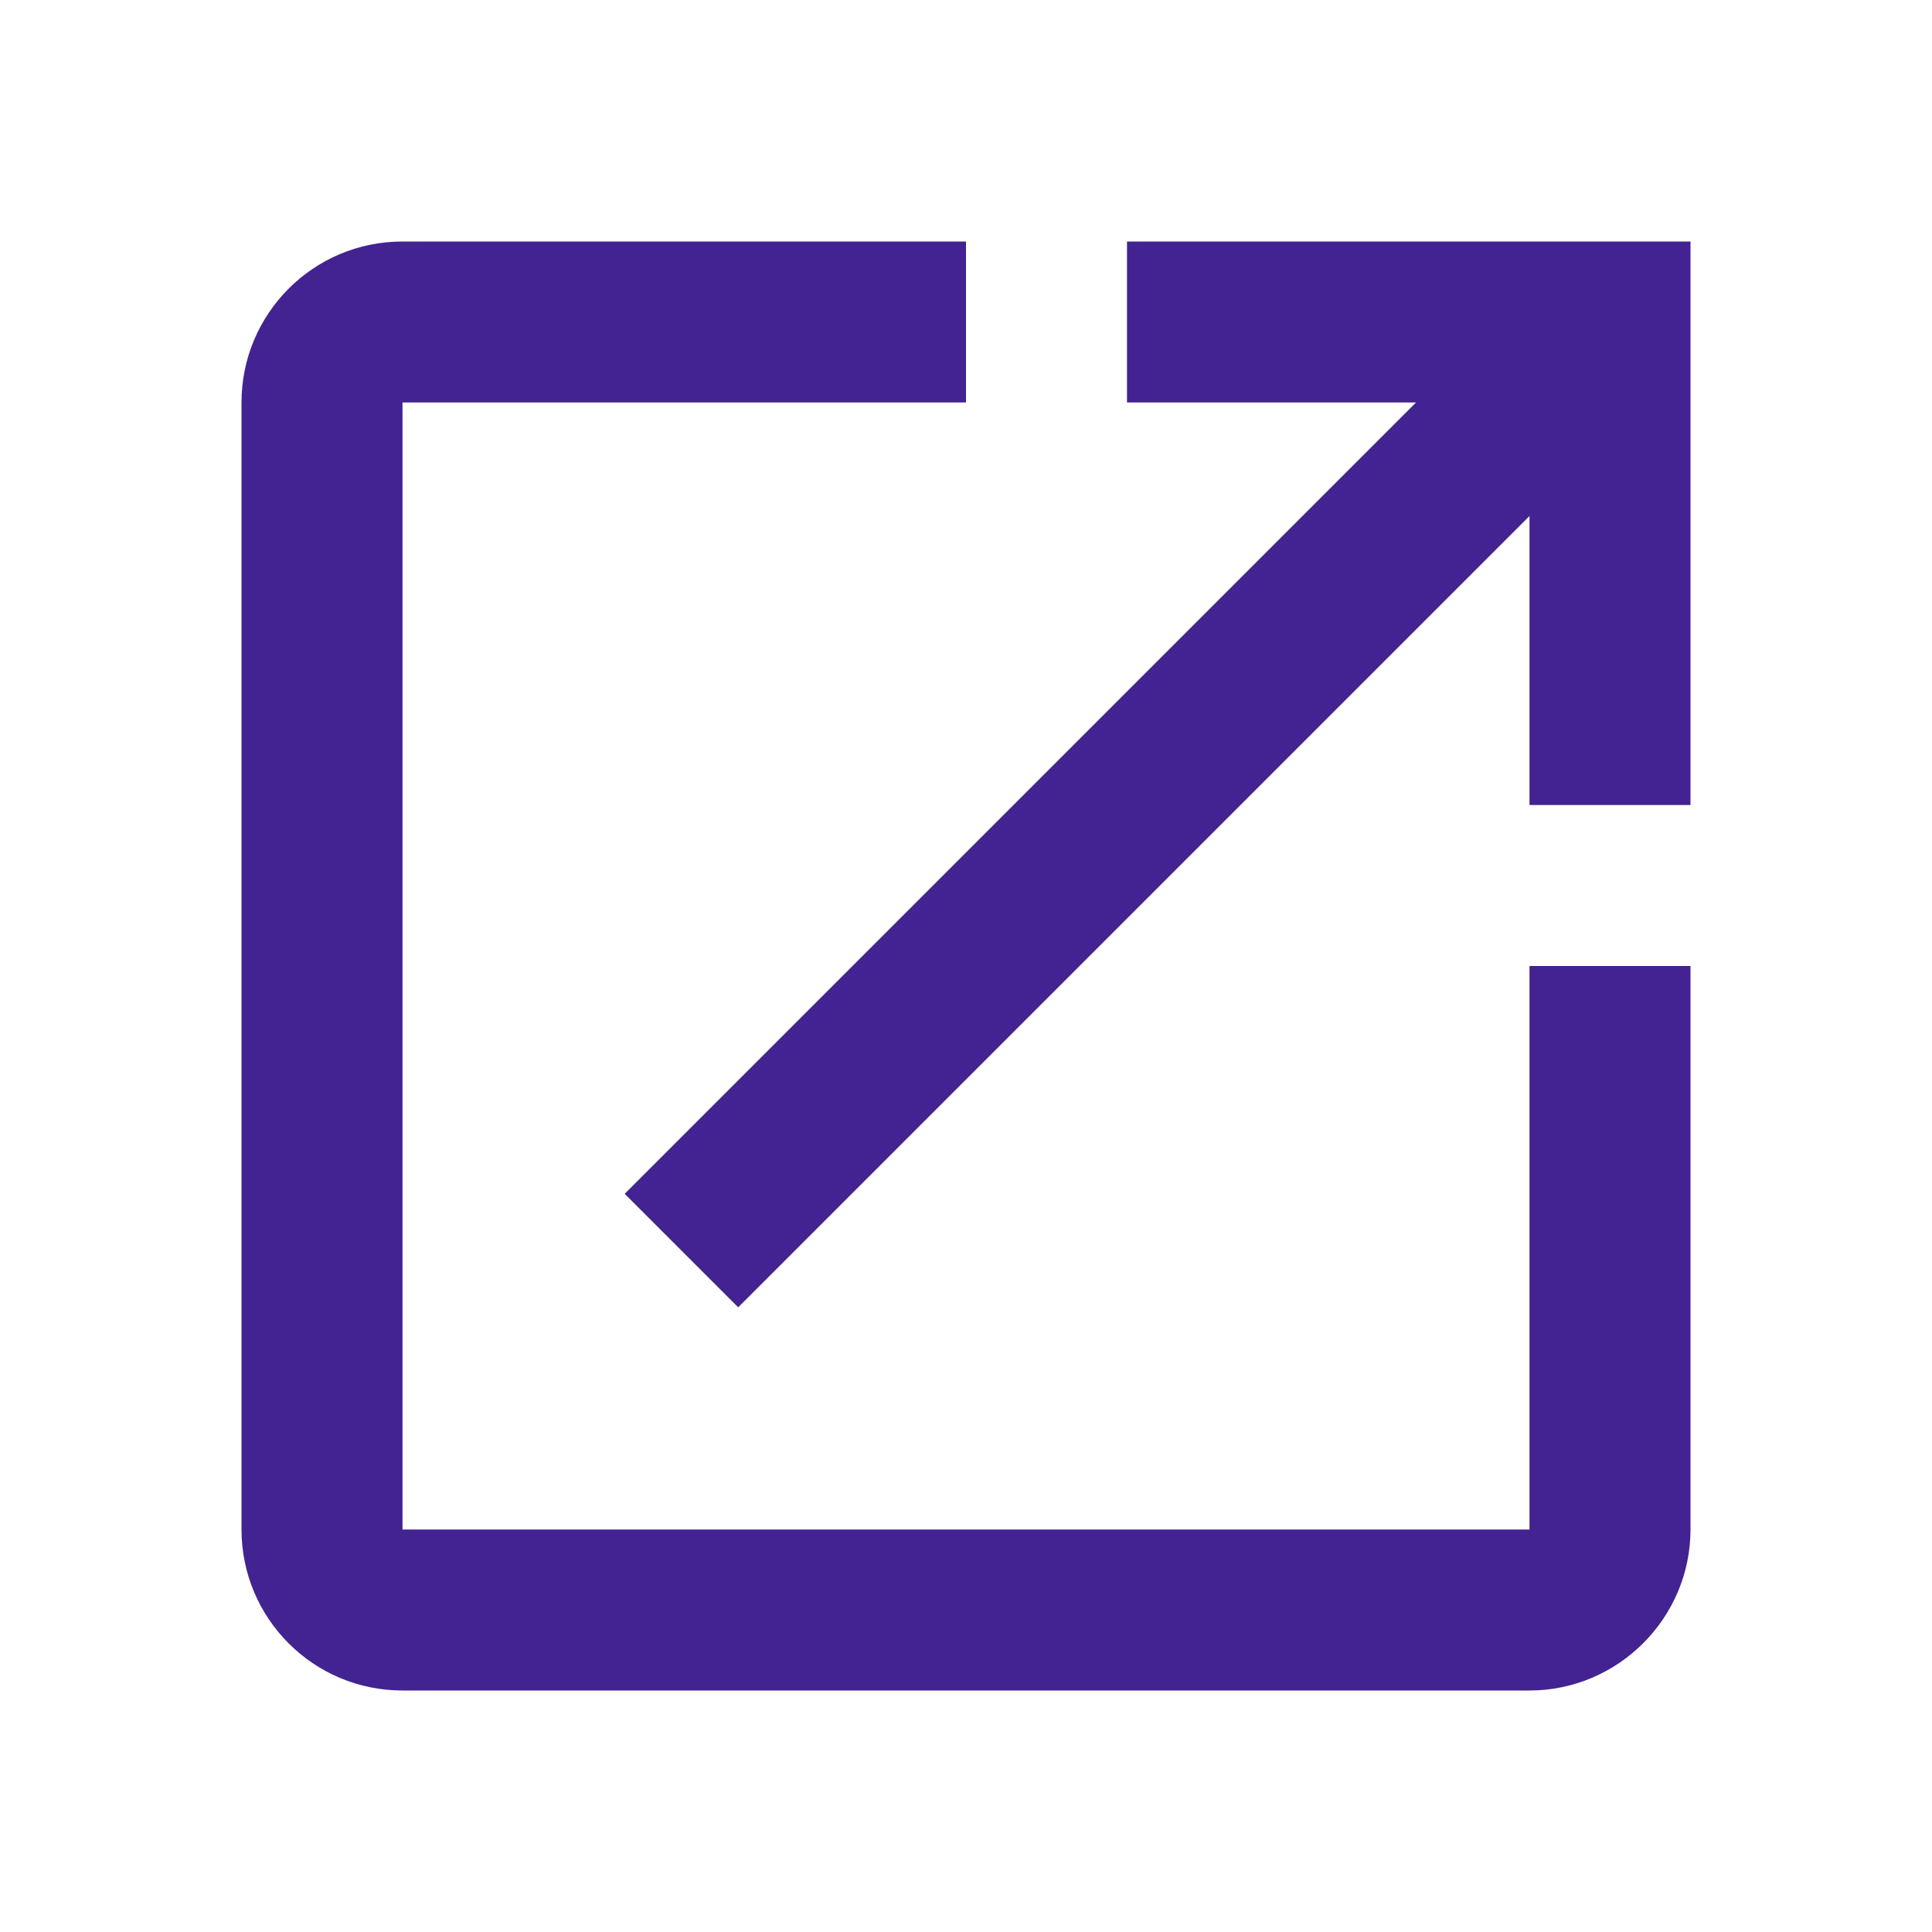
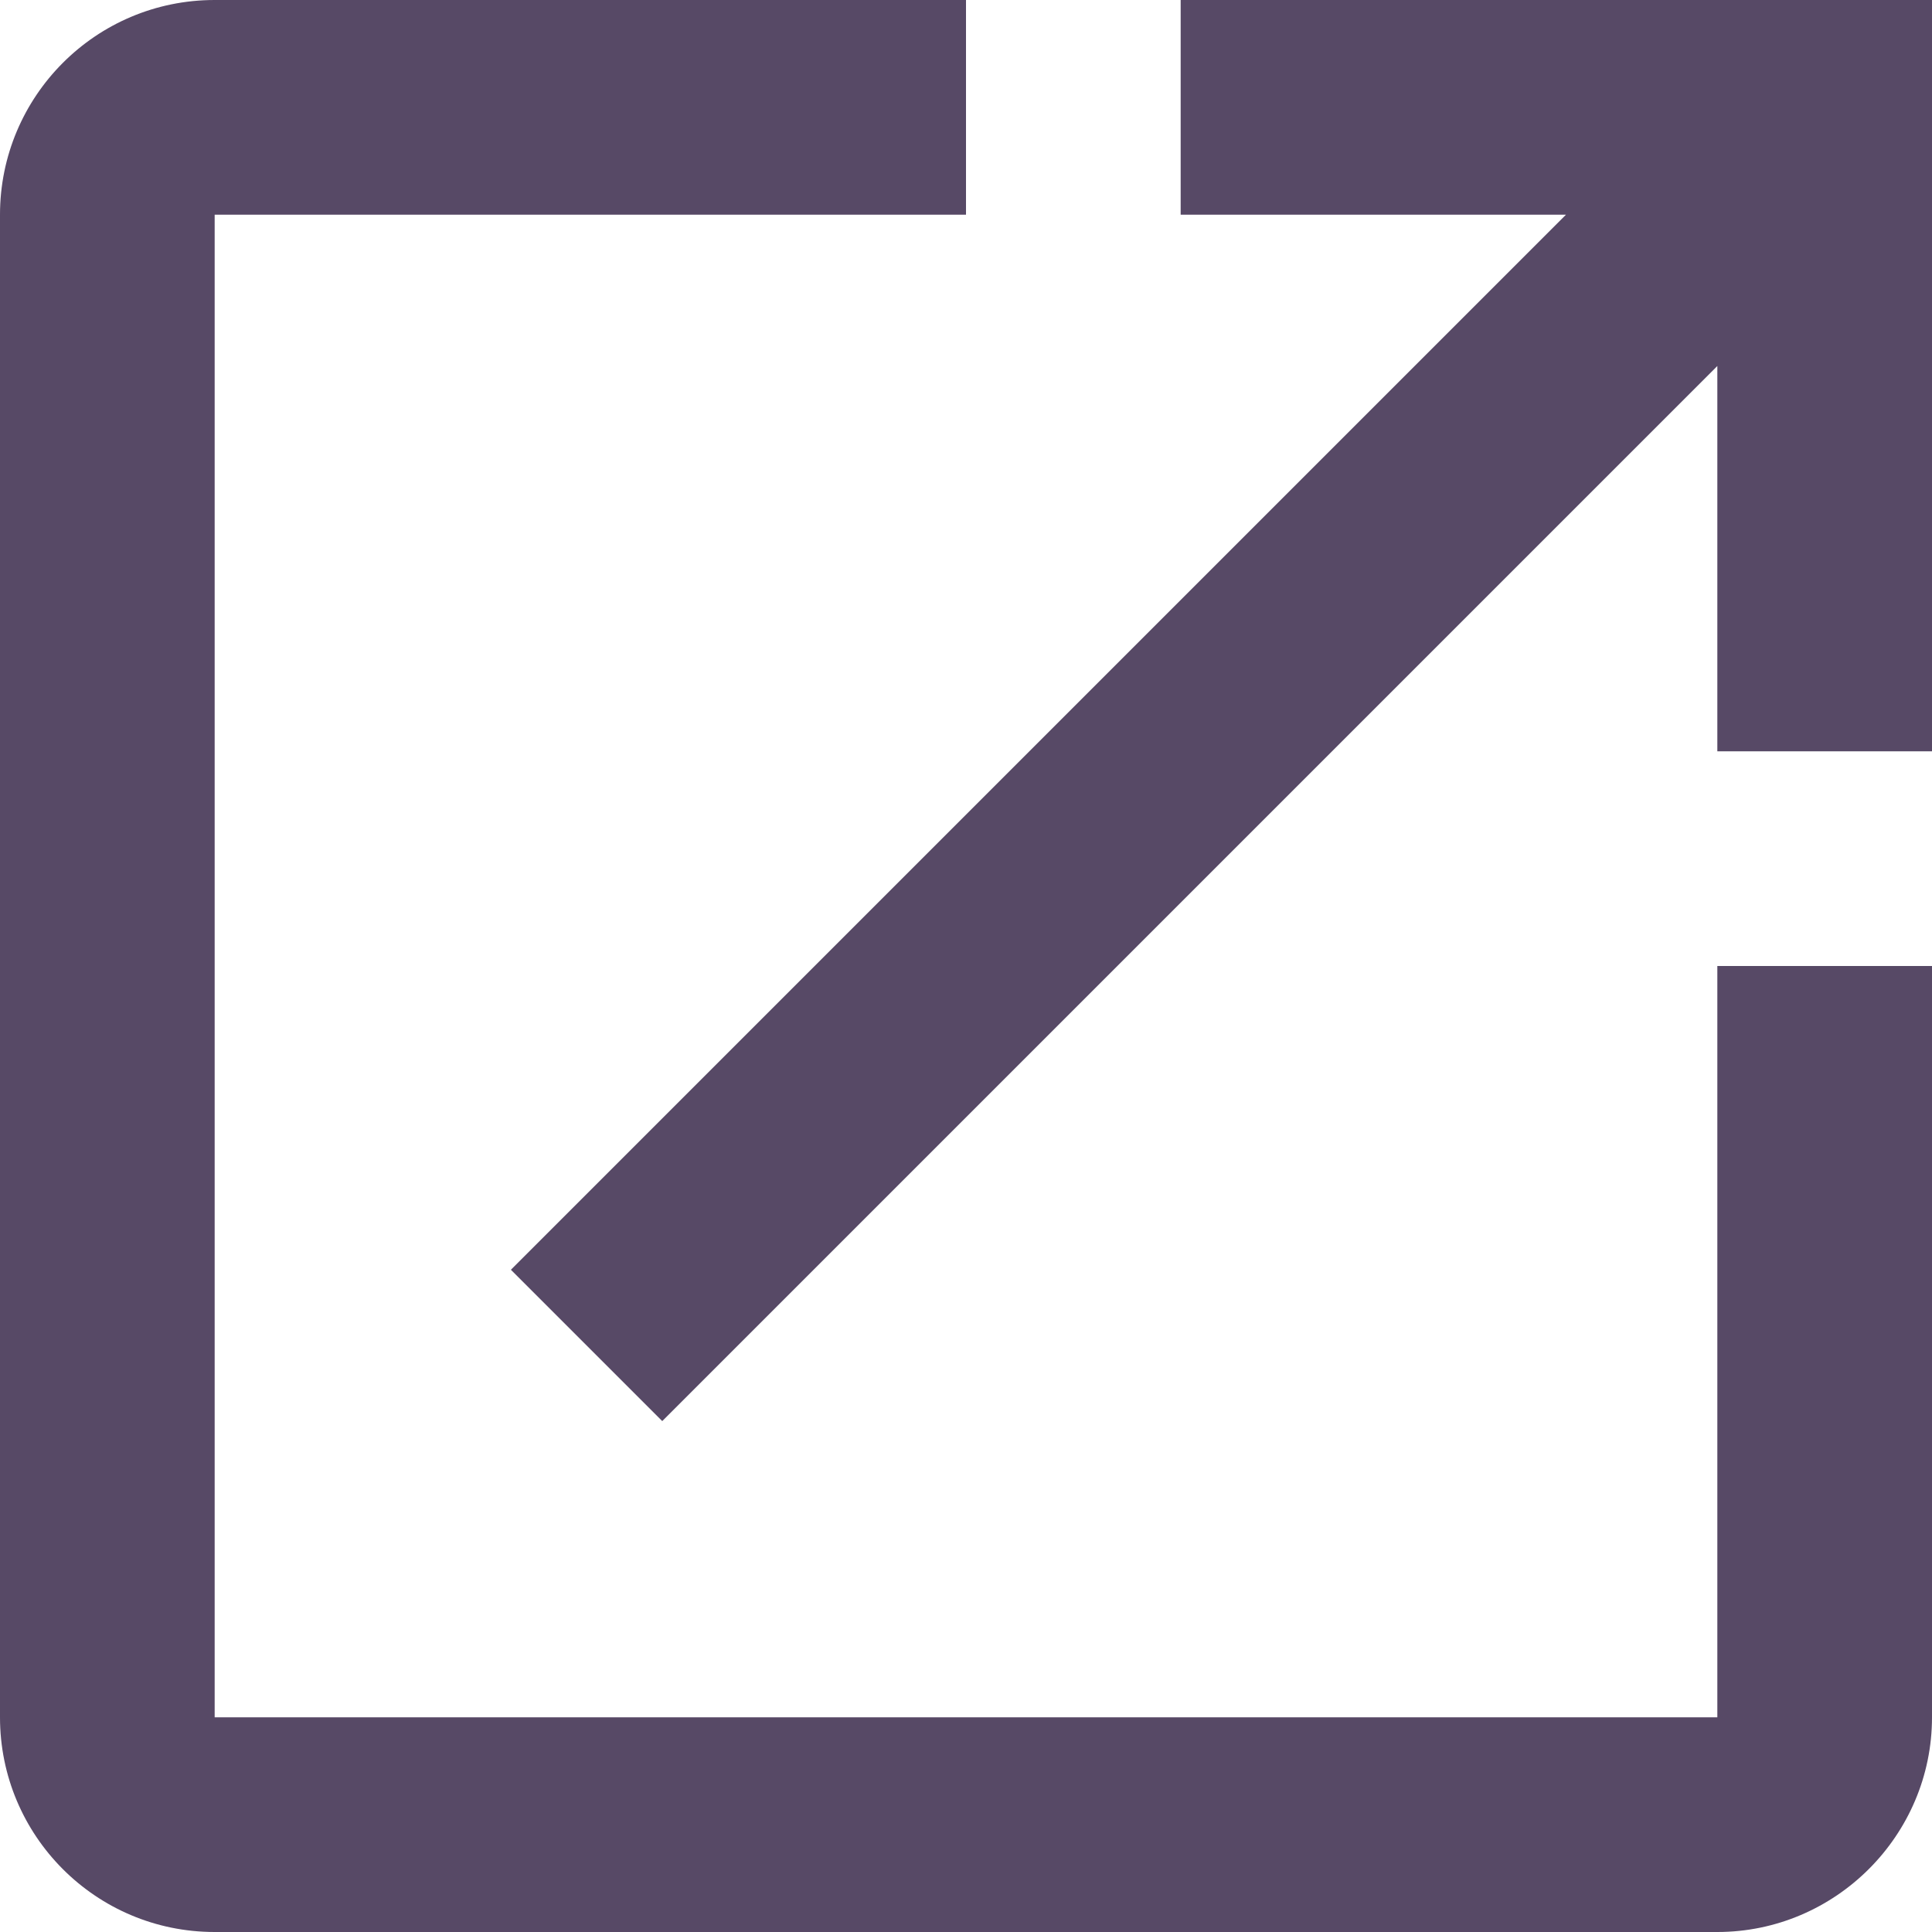
- <svg xmlns="http://www.w3.org/2000/svg" width="24" height="24" viewBox="0 0 24 24" fill="none">
-   <path fill-rule="evenodd" clip-rule="evenodd" d="M5 5V19H19V12H21V19C21 20.1 20.1 21 19 21H5C3.89 21 3 20.1 3 19V5C3 3.9 3.89 3 5 3H12V5H5ZM14 5V3H21V10H19V6.41L9.17 16.24L7.76 14.83L17.59 5H14Z" fill="#432391" />
+ <svg xmlns="http://www.w3.org/2000/svg" width="18" height="18" viewBox="0 0 18 18" fill="none">
+   <path fill-rule="evenodd" clip-rule="evenodd" d="M2 2V16H16V9H18V16C18 17.1 17.1 18 16 18H2C0.89 18 0 17.1 0 16V2C0 0.9 0.89 0 2 0H9V2H2ZM11 2V0H18V7H16V3.41L6.17 13.24L4.76 11.83L14.59 2H11Z" fill="#574966" />
</svg>
